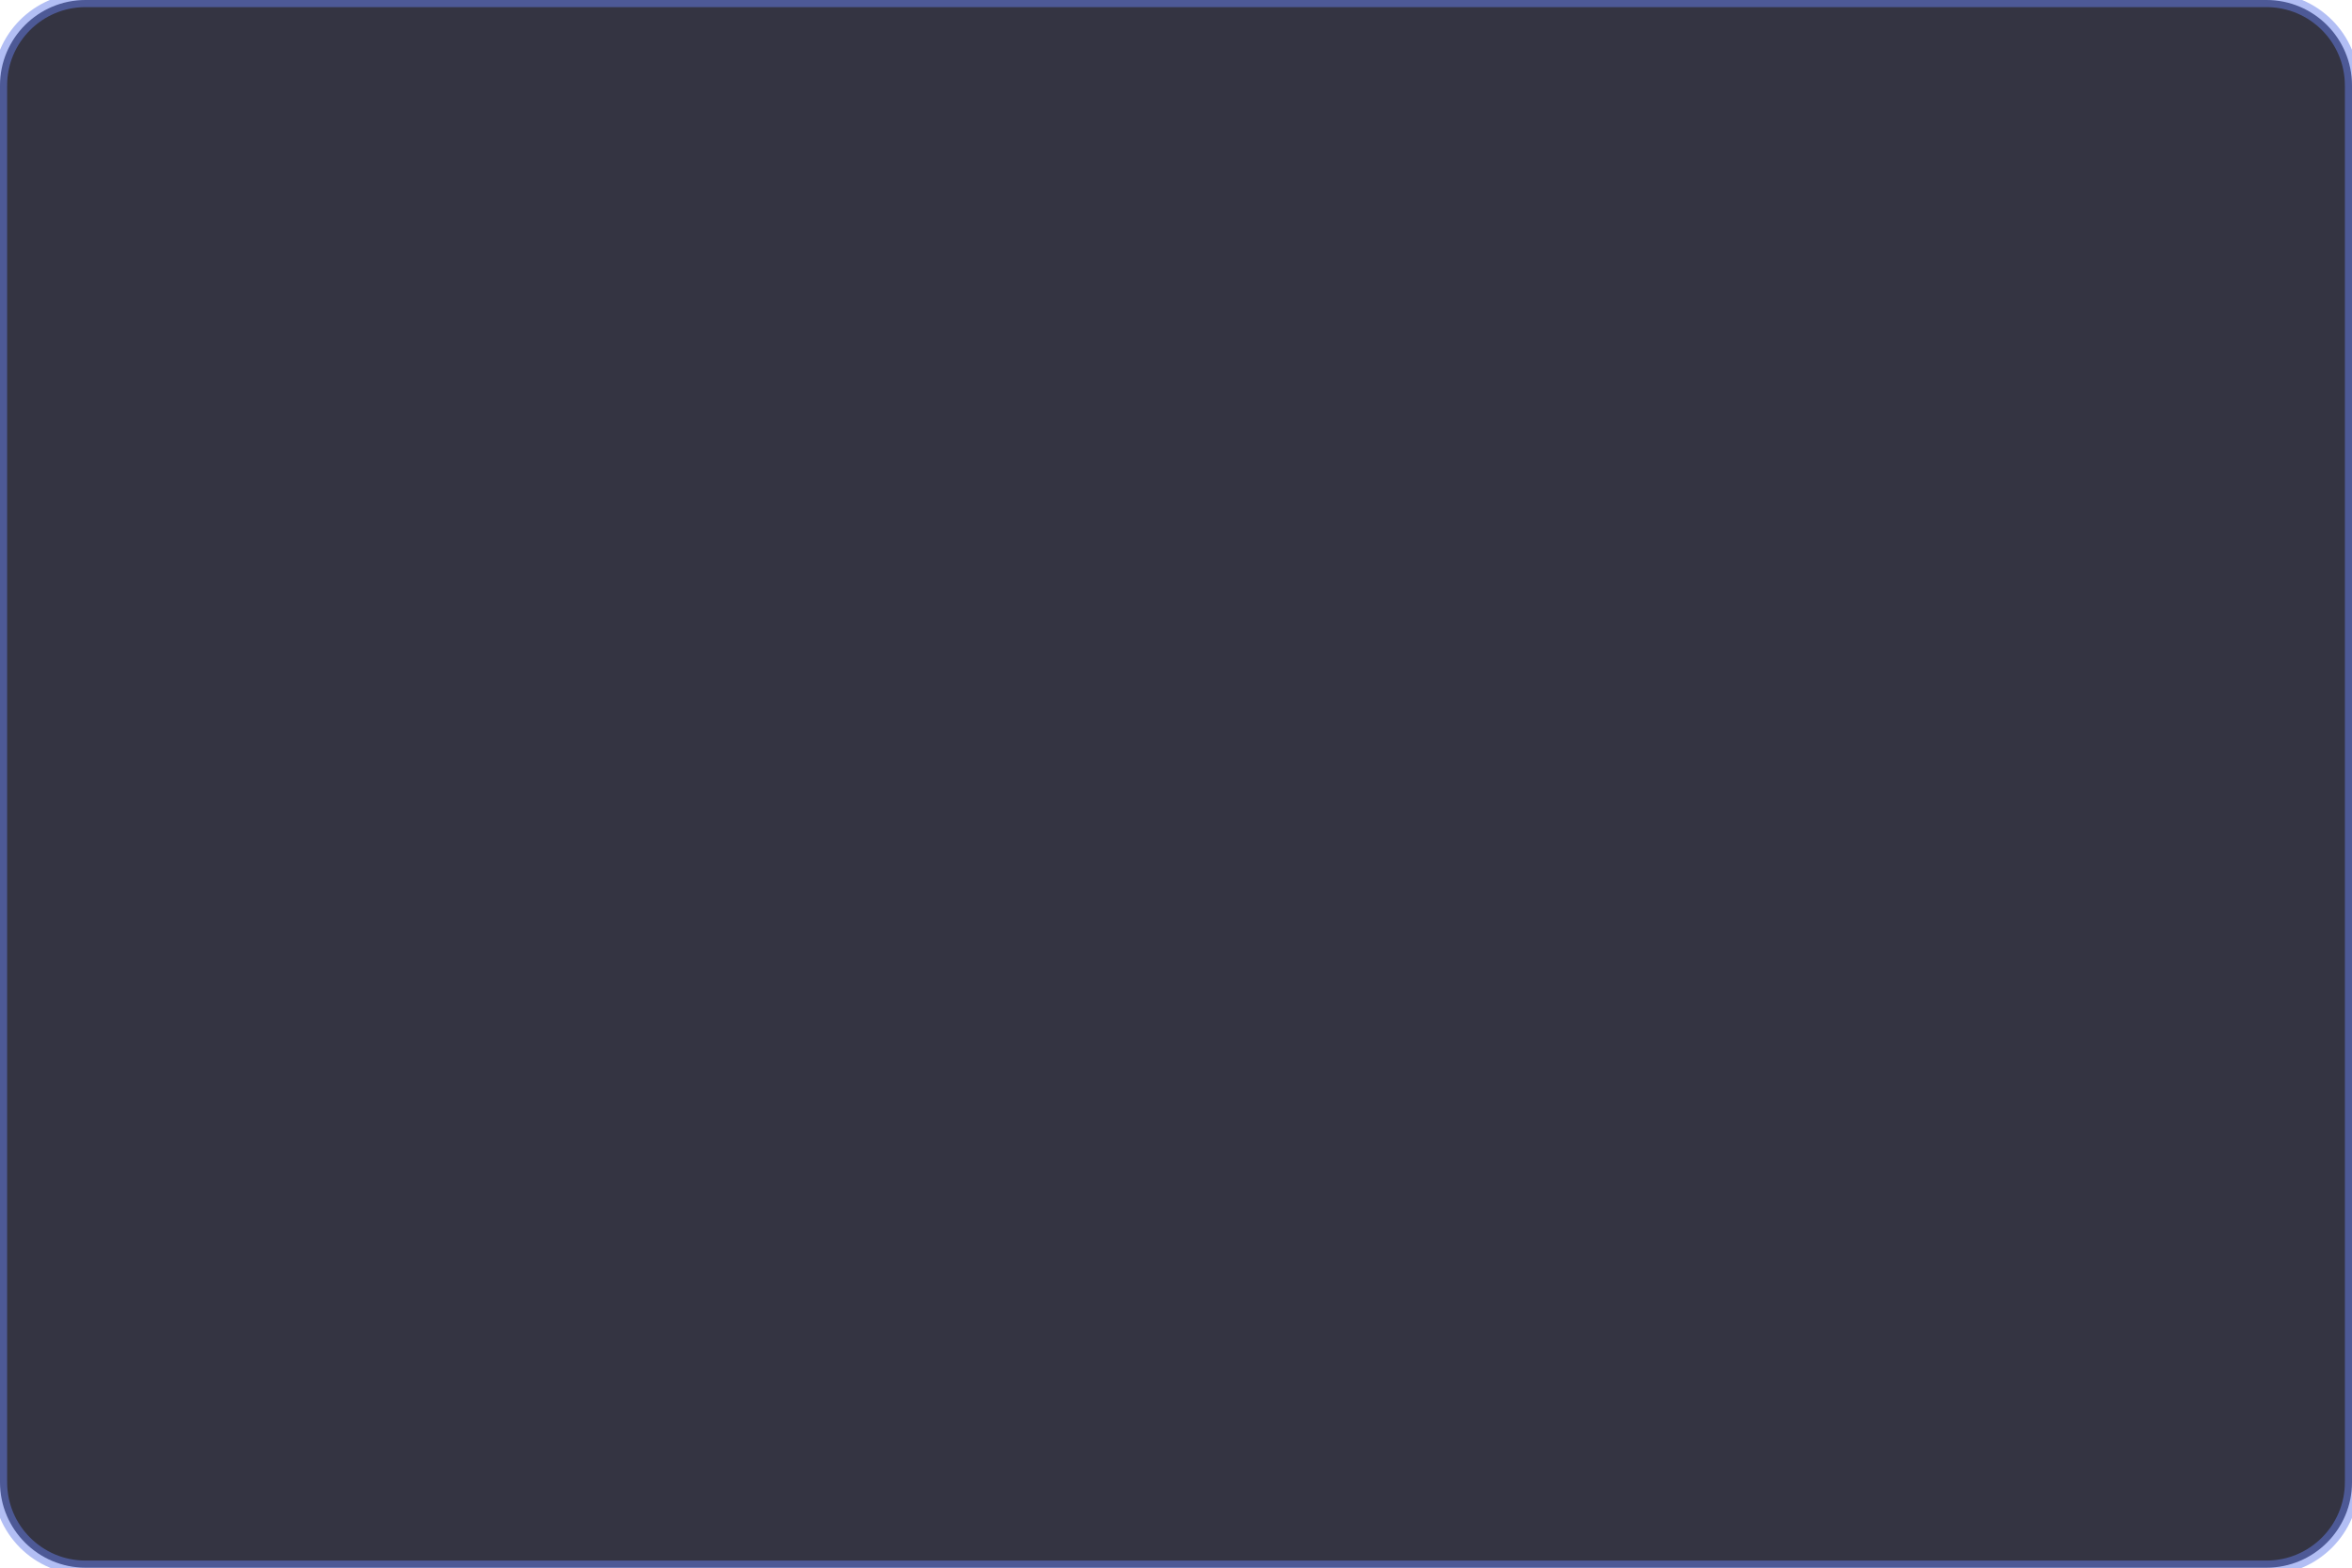
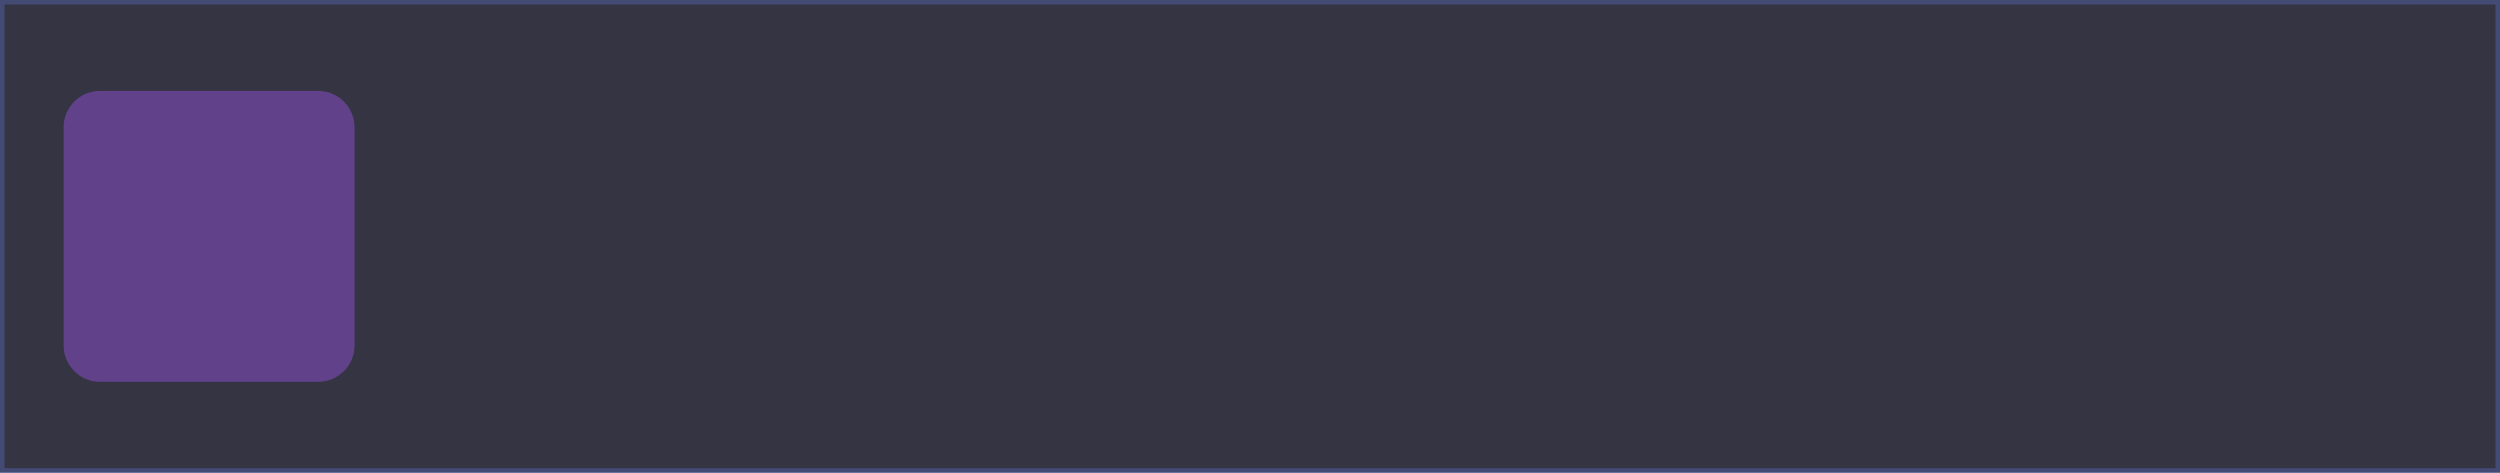
- <svg xmlns="http://www.w3.org/2000/svg" width="165" height="110">
-   <rect x="0" y="0" width="165" height="110" rx="6" fill="#1e1e2e" opacity="0.9" />
-   <rect x="0" y="0" width="165" height="110" rx="6" fill="none" stroke="#667eea" stroke-width="1" opacity="0.5" />
+ <svg xmlns="http://www.w3.org/2000/svg" width="275" height="52">
+   <rect width="275" height="52" fill="#1e1e2e" opacity="0.9" />
+   <rect width="275" height="52" fill="none" stroke="#667eea" stroke-width="1" opacity="0.3" />
+   <rect x="7" y="10" width="32" height="32" rx="4" fill="#a855f7" opacity="0.4" />
</svg>
